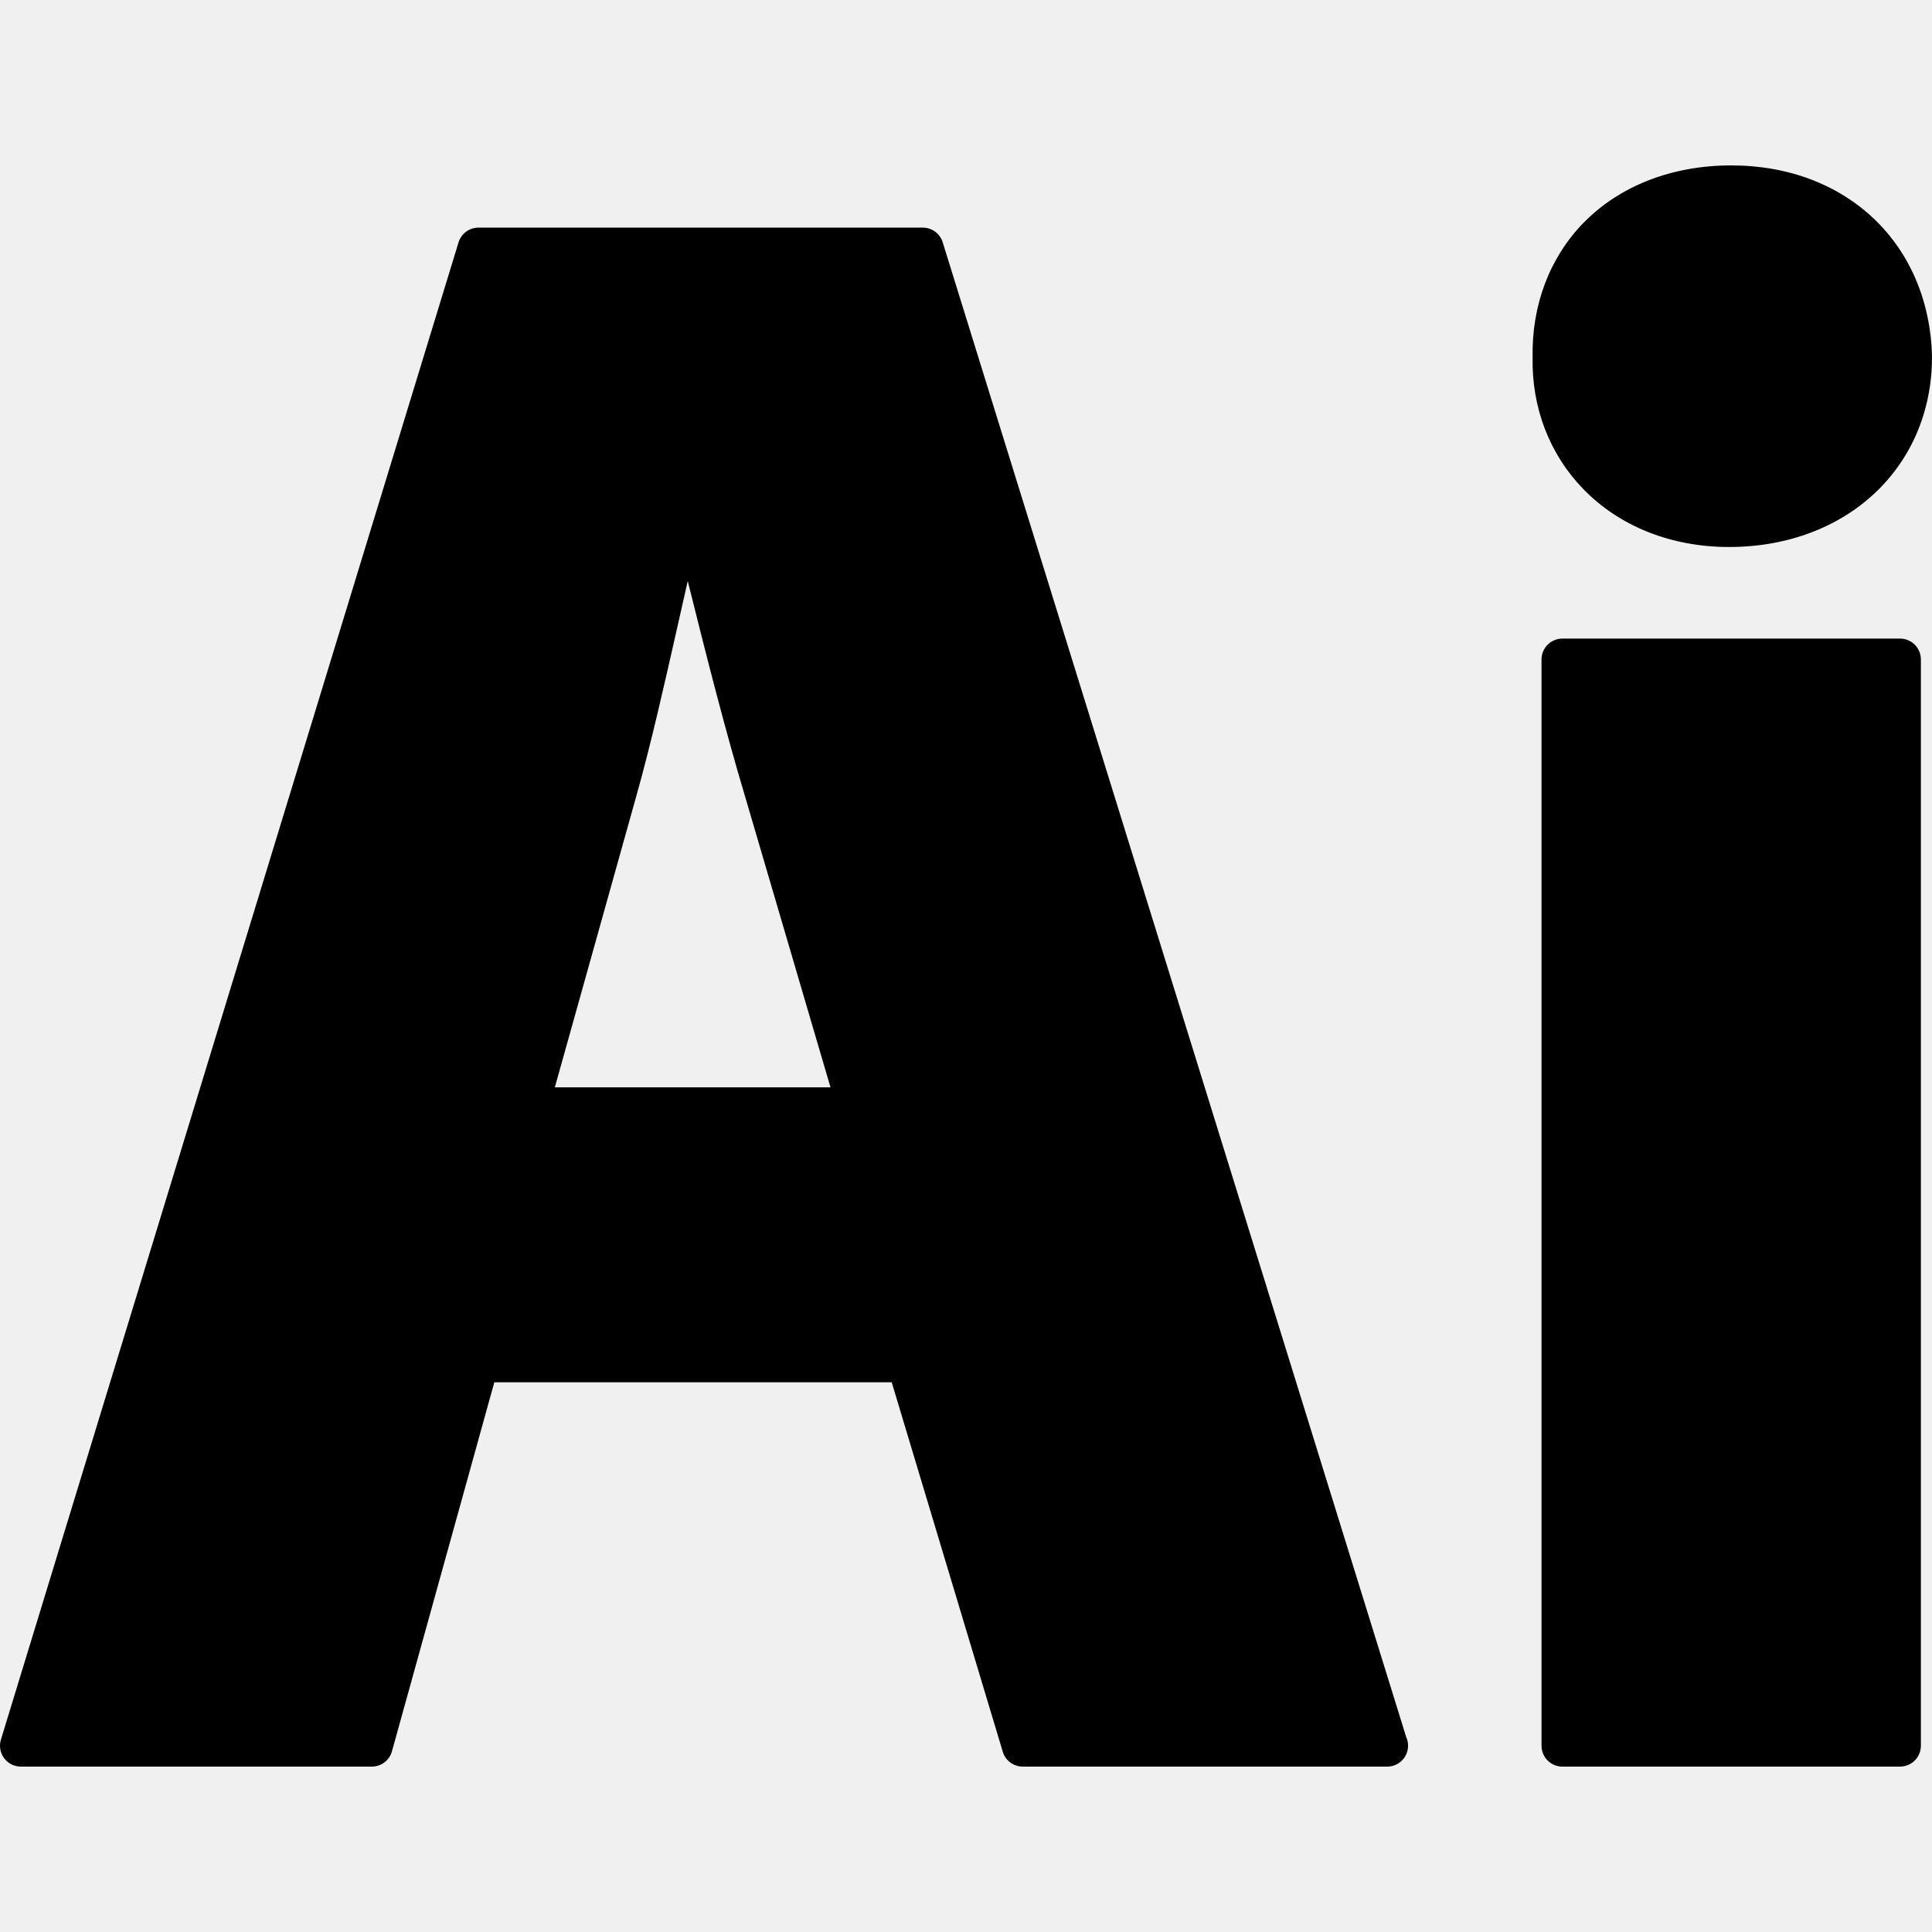
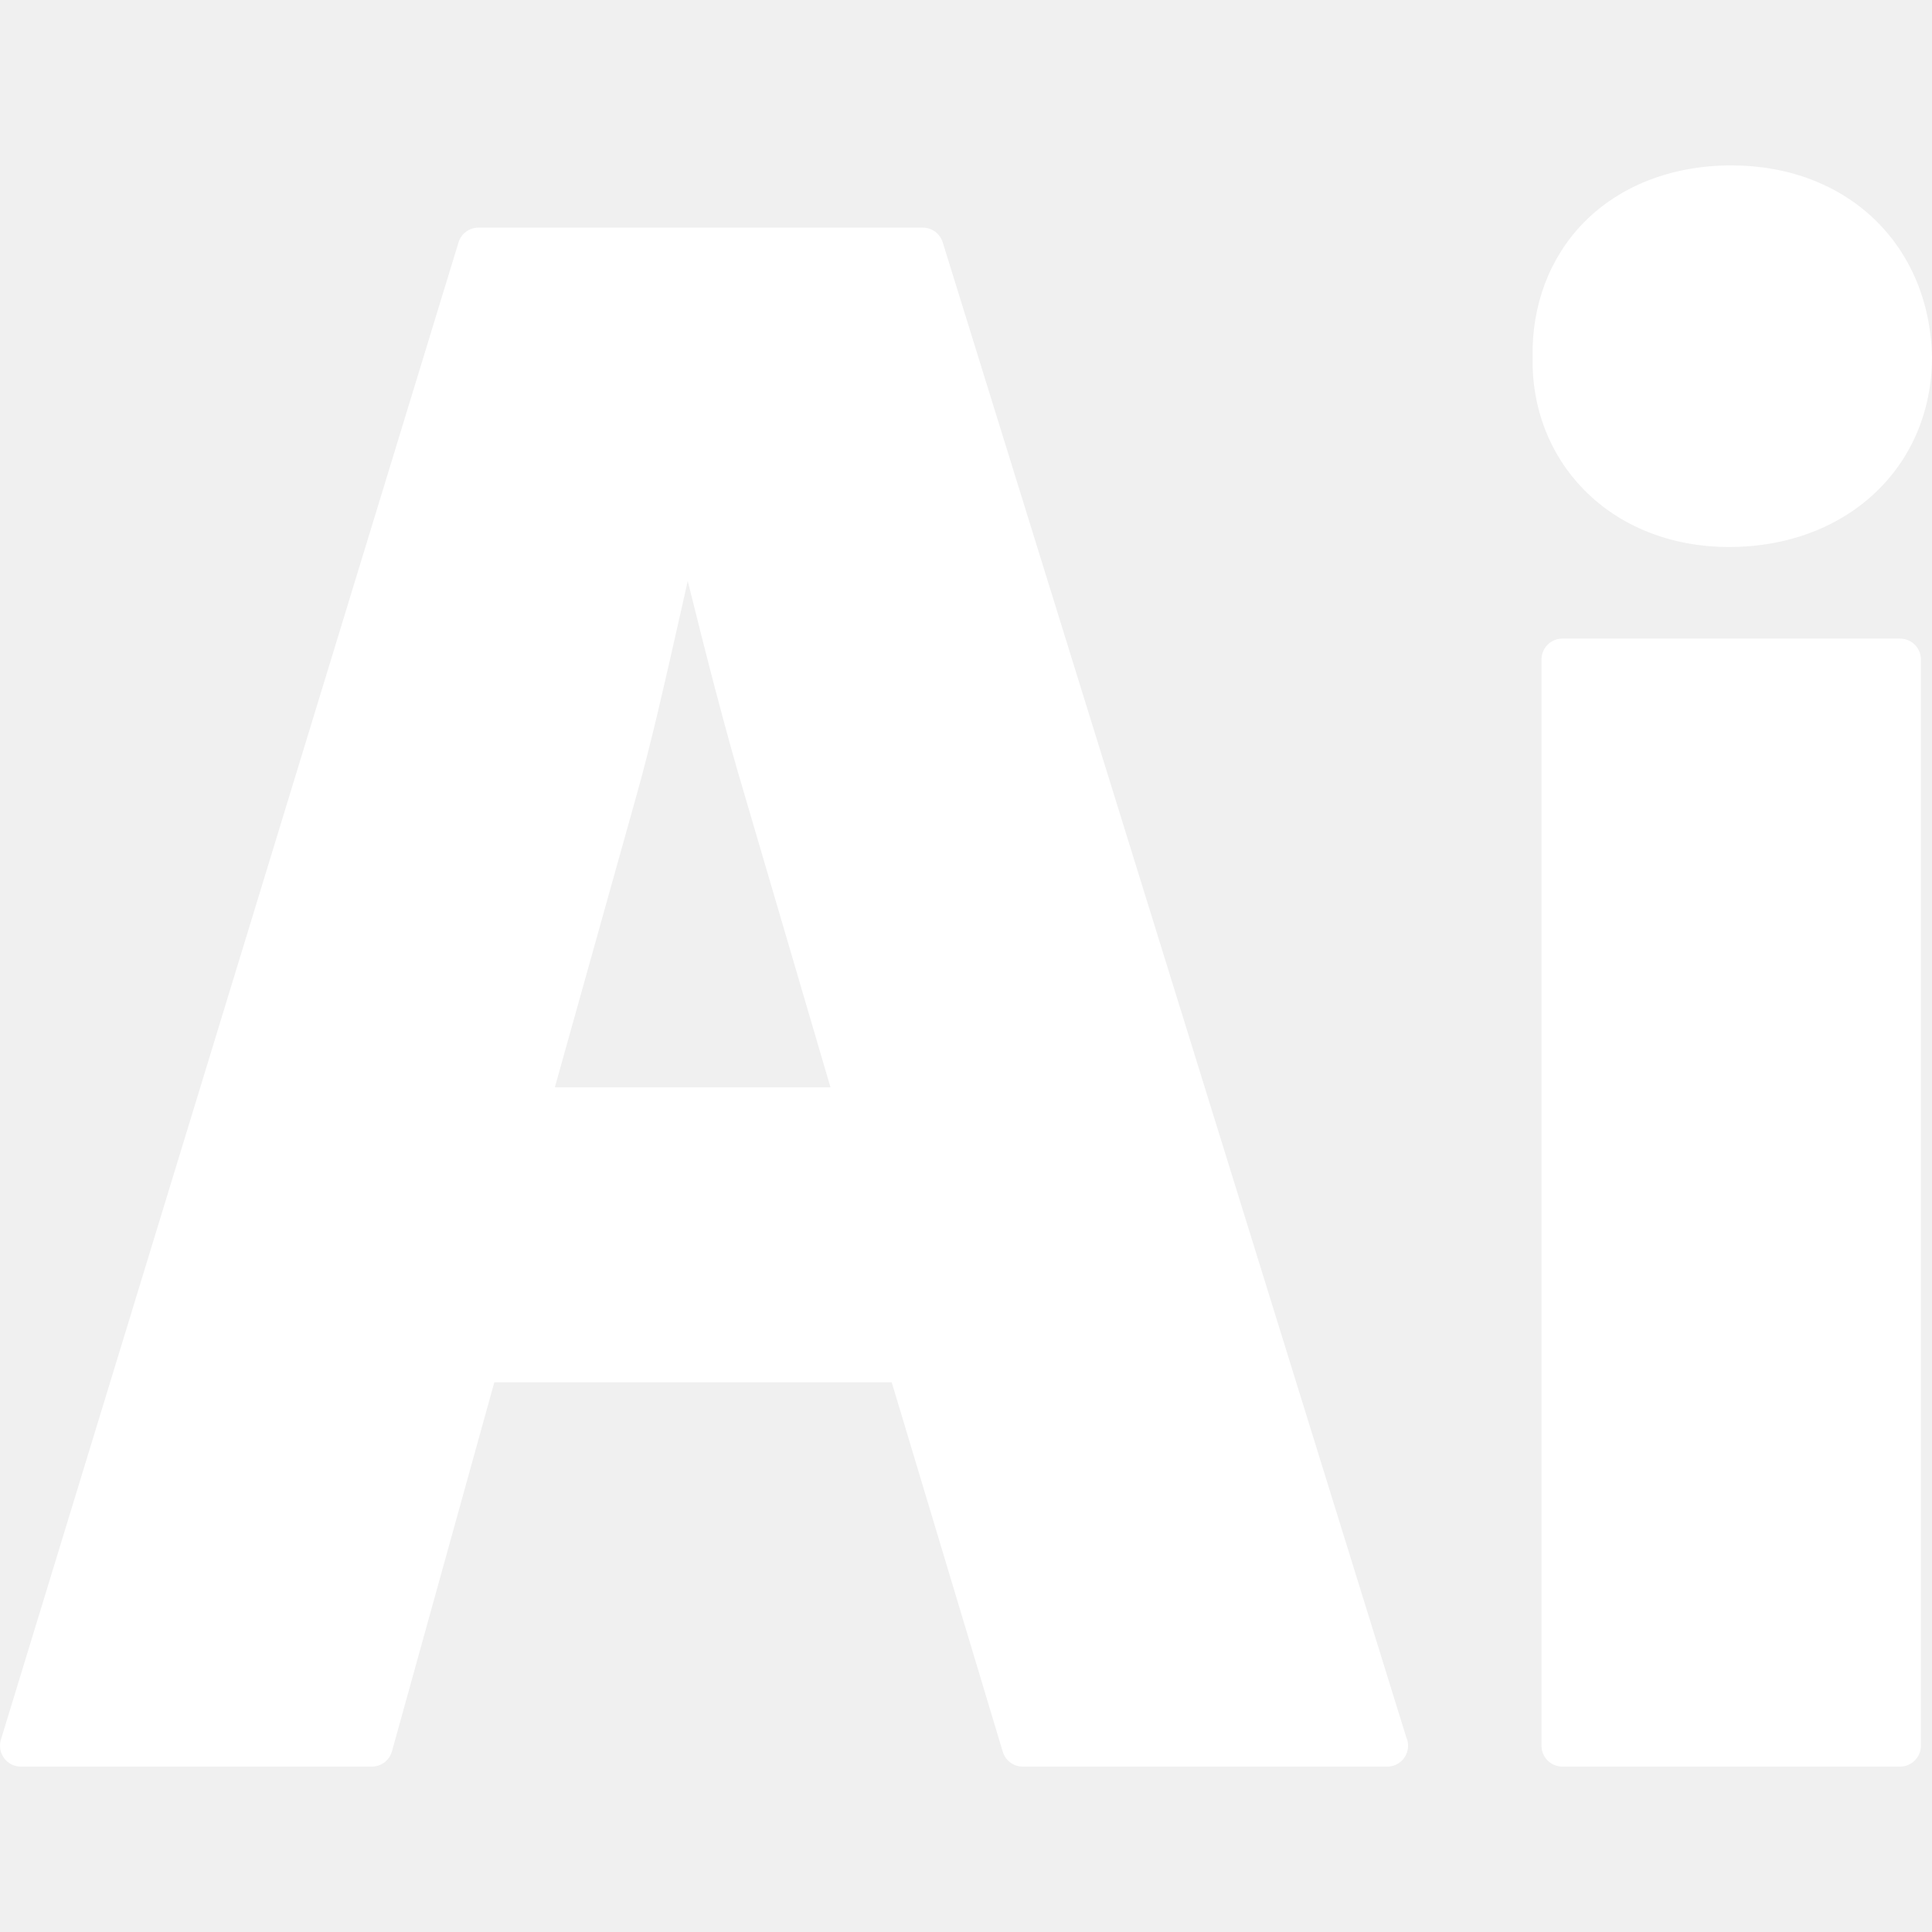
- <svg xmlns="http://www.w3.org/2000/svg" version="1.1" id="Layer_1" x="0px" y="0px" viewBox="0 0 231.597 231.597" style="enable-background:new 0 0 231.597 231.597;" xml:space="preserve">
+ <svg xmlns="http://www.w3.org/2000/svg" version="1.1" id="Layer_1" x="0px" y="0px" viewBox="0 0 231.597 231.597" style="enable-background:new 0 0 231.597 231.597;" xml:space="preserve" fill="#ffffff">
  <g id="XMLID_449_">
    <path id="XMLID_450_" d="M2.499,211.77h42.076c1.123,0,2.109-0.749,2.41-1.832l12.271-44.237h47.637l13.313,44.289   c0.318,1.057,1.291,1.78,2.395,1.78h43.672c0.008,0,0.016,0,0.02,0c1.381,0,2.5-1.119,2.5-2.5c0-0.369-0.078-0.719-0.223-1.034   l-55.564-179.19c-0.324-1.046-1.293-1.76-2.389-1.76h-53.26c-1.1,0-2.07,0.718-2.391,1.769L0.109,208.539   c-0.23,0.758-0.09,1.581,0.381,2.218C0.962,211.394,1.706,211.77,2.499,211.77z M99.554,130.342H66.511l9.764-34.902   c1.773-6.289,3.449-13.731,5.07-20.928c0.371-1.653,0.736-3.275,1.098-4.861c2.145,8.622,4.504,17.937,6.869,25.815L99.554,130.342   z" />
    <path id="XMLID_453_" d="M187.288,76.551c-1.381,0-2.5,1.119-2.5,2.5V209.27c0,1.381,1.119,2.5,2.5,2.5h40.477   c1.381,0,2.5-1.119,2.5-2.5V79.051c0-1.381-1.119-2.5-2.5-2.5H187.288z" />
    <path id="XMLID_454_" d="M207.261,65.571c14.102,0,24.336-9.563,24.336-22.795c-0.307-13.512-10.205-22.949-24.07-22.949   c-7.078,0-13.363,2.442-17.697,6.878c-4.067,4.16-6.234,9.886-6.108,16.127c-0.129,6.043,2.043,11.666,6.119,15.84   C194.185,63.121,200.372,65.571,207.261,65.571z" />
  </g>
-   <g>
- </g>
-   <g>
- </g>
-   <g>
- </g>
-   <g>
- </g>
-   <g>
- </g>
-   <g>
- </g>
-   <g>
- </g>
-   <g>
- </g>
-   <g>
- </g>
-   <g>
- </g>
-   <g>
- </g>
-   <g>
- </g>
-   <g>
- </g>
-   <g>
- </g>
-   <g>
- </g>
</svg>
